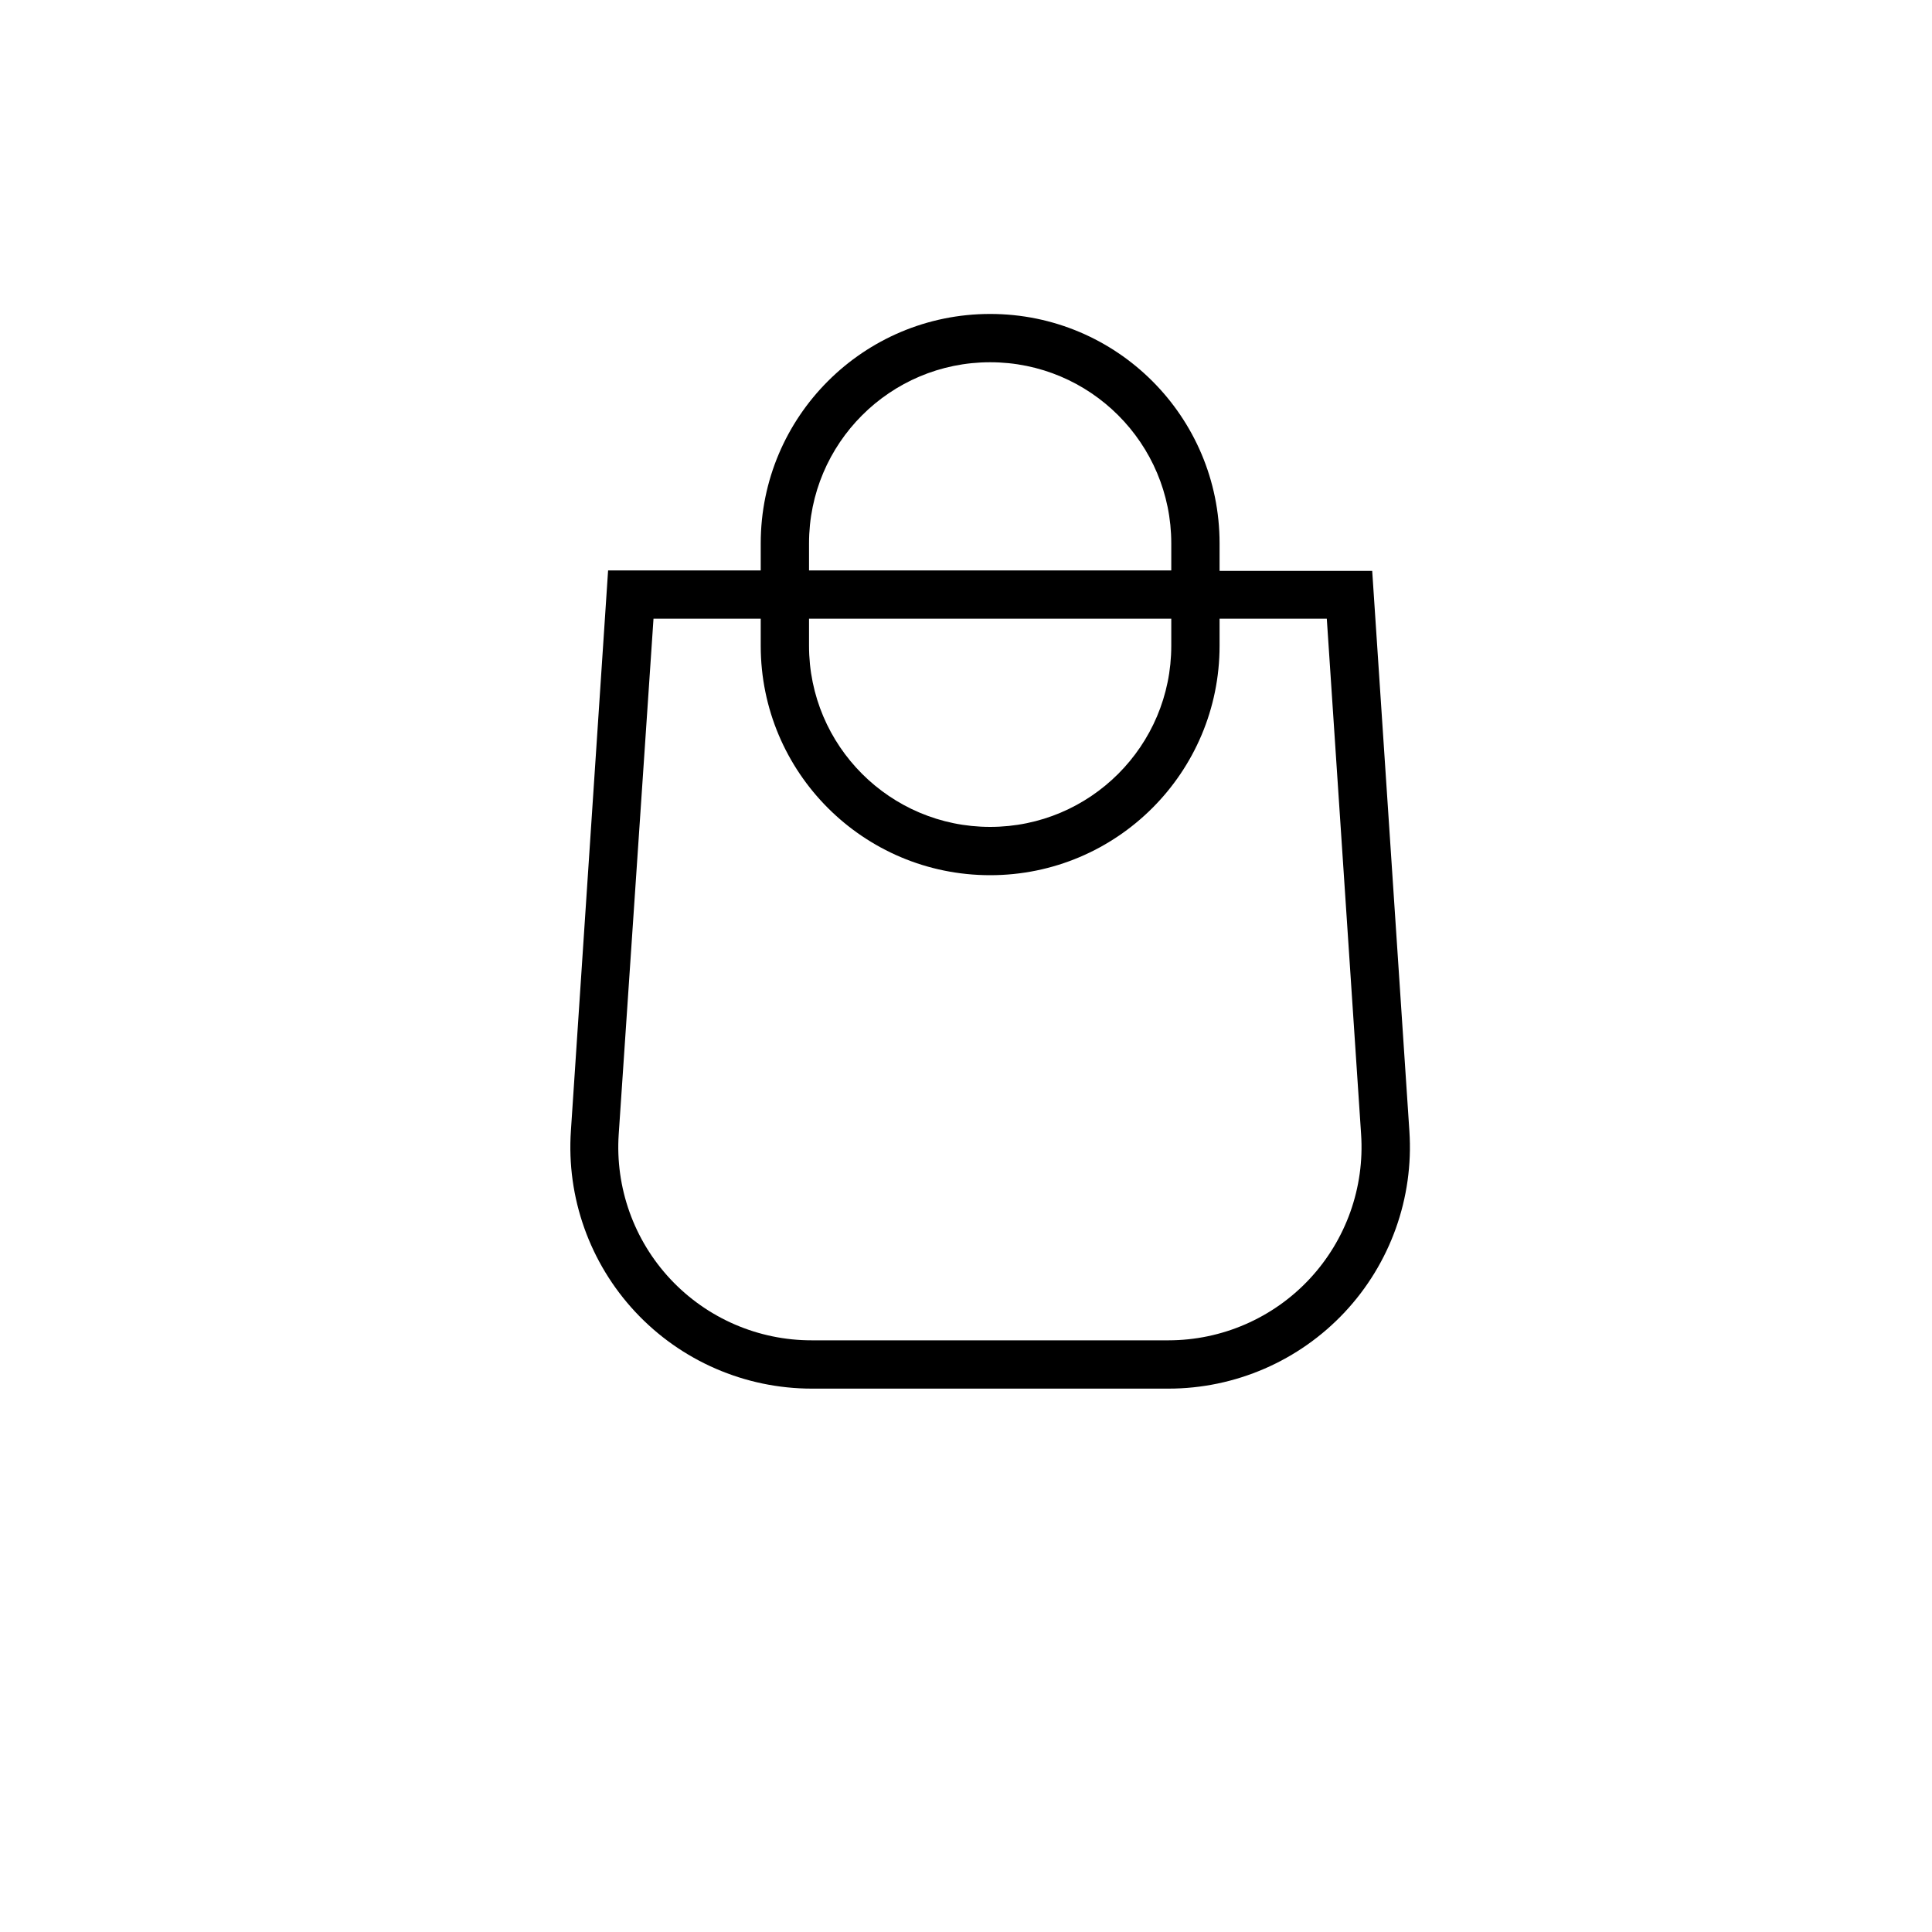
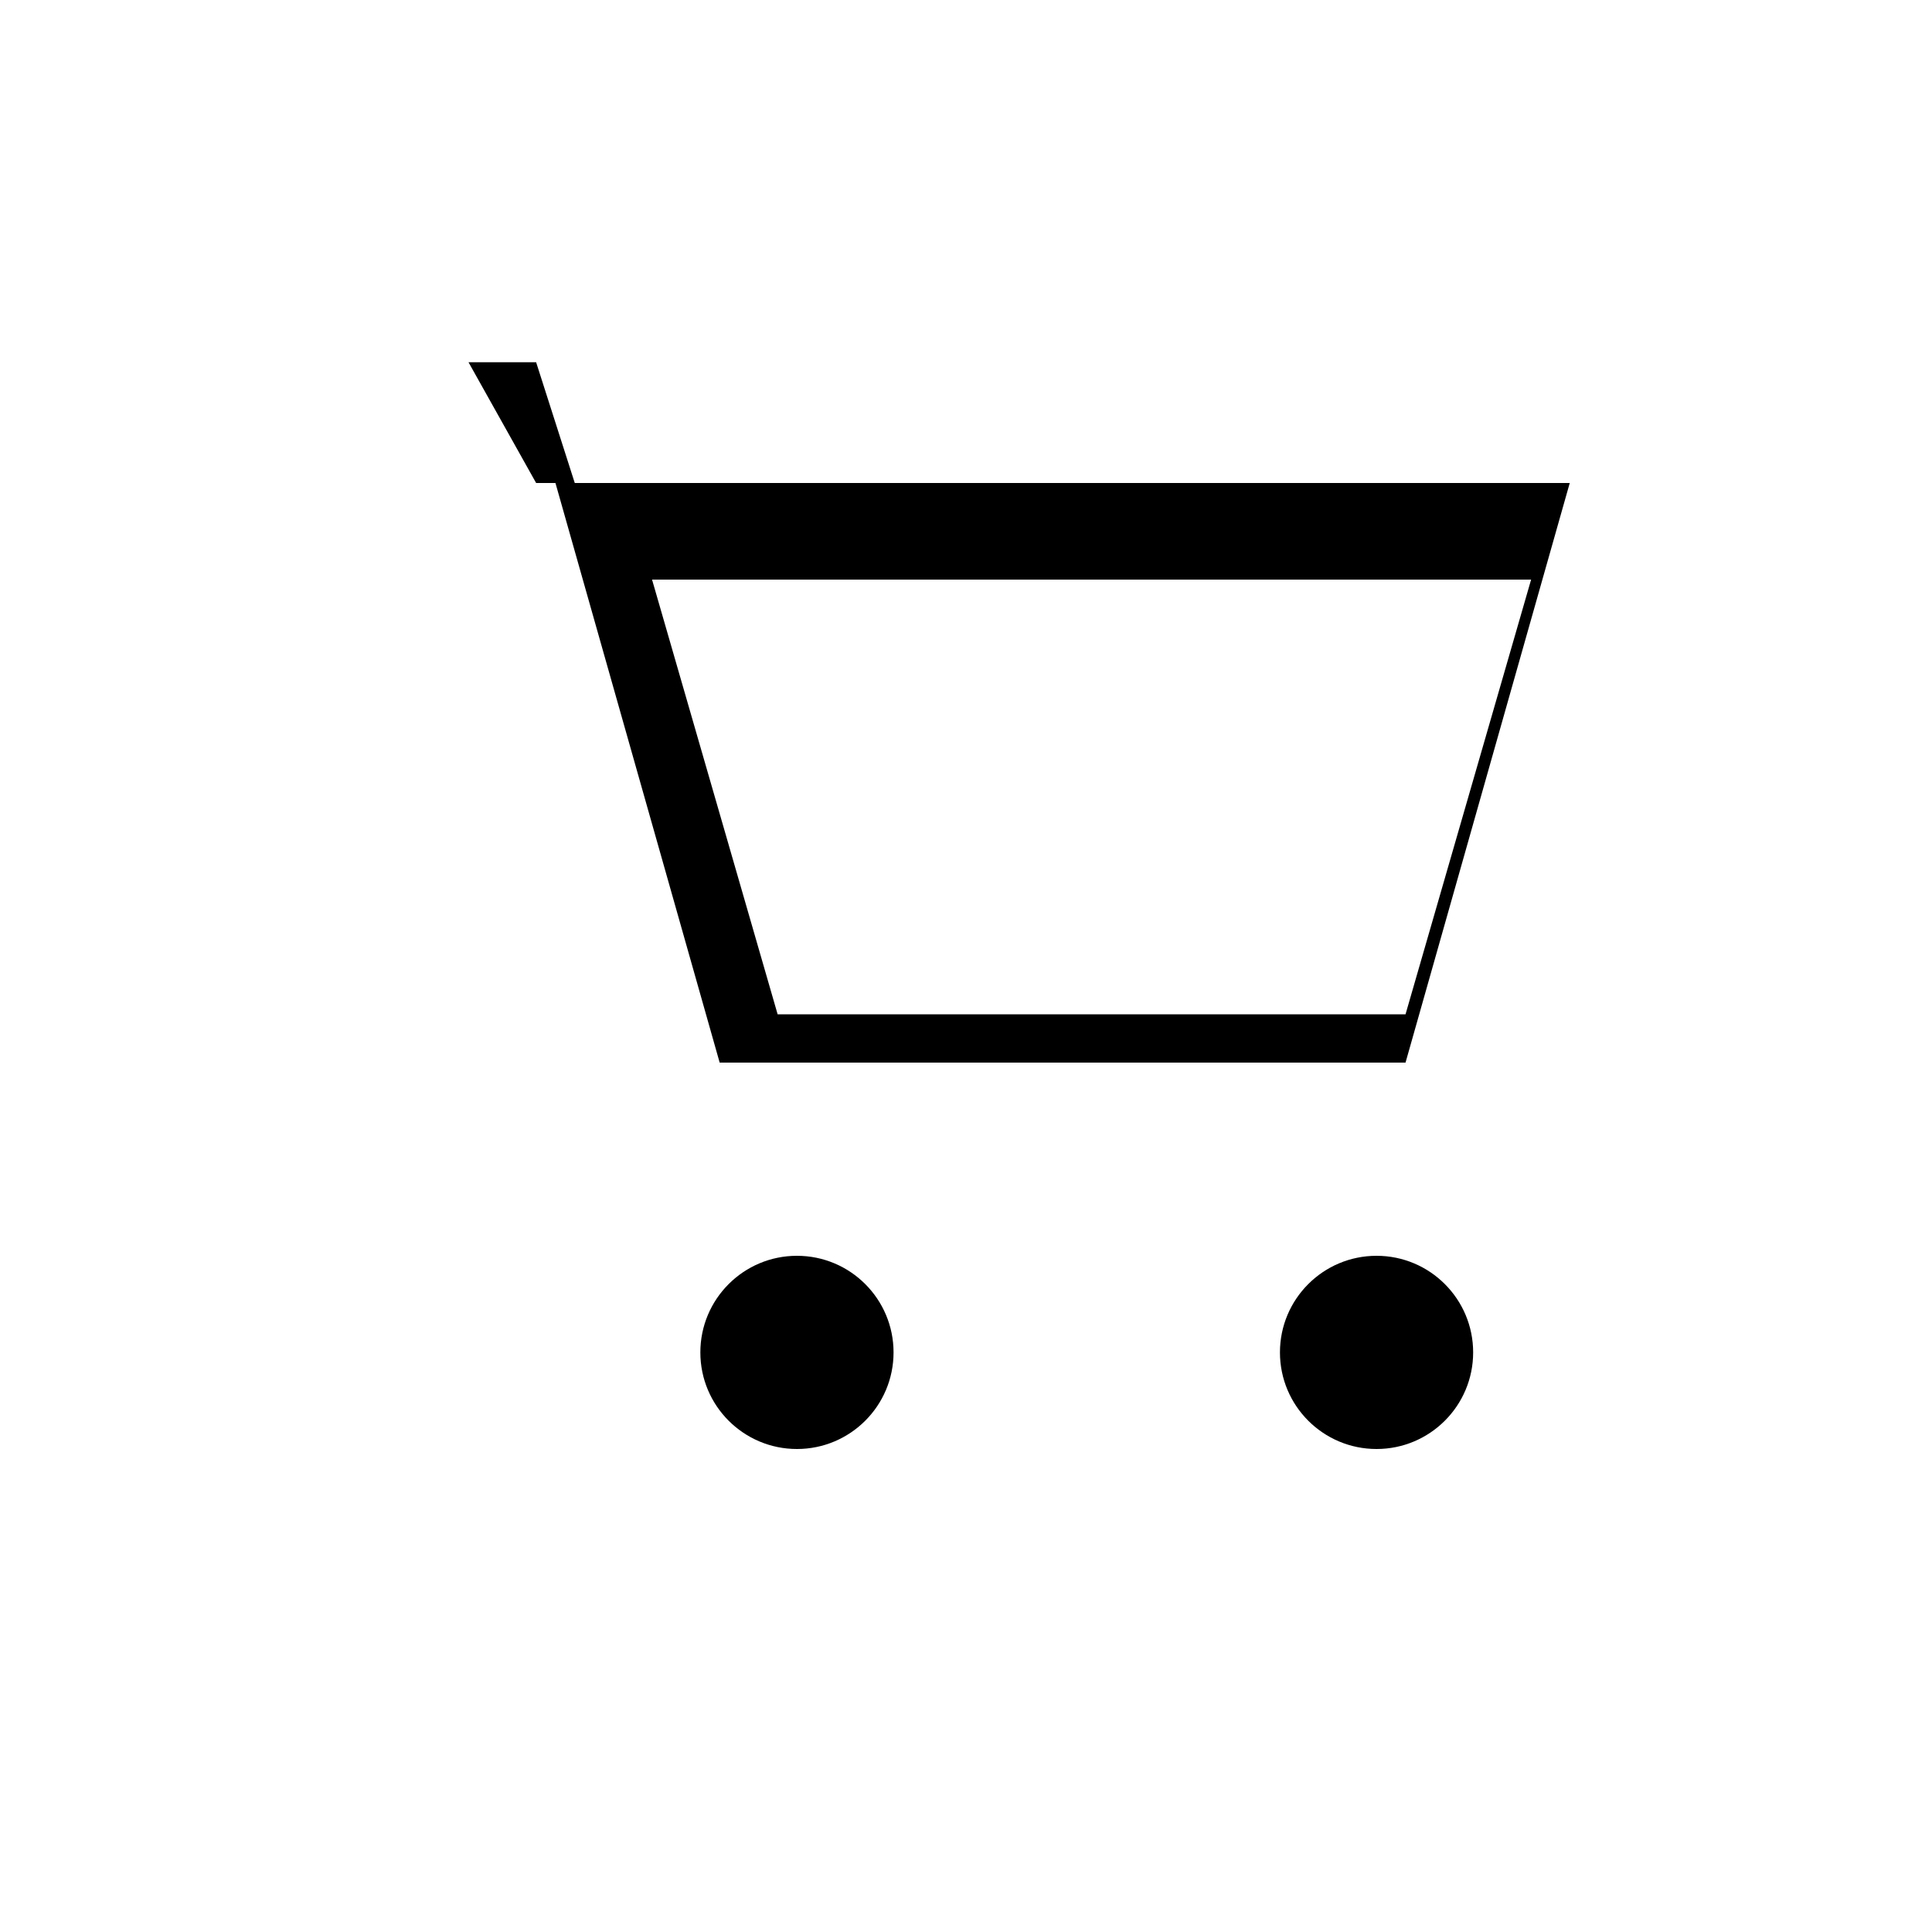
<svg xmlns="http://www.w3.org/2000/svg" fill="none" class="icon icon-cart" viewBox="0 0 40 40">
-   <path fill="currentColor" fill-rule="evenodd" d="M20.5 6.5a4.75 4.75 0 0 0-4.75 4.75v.56h-3.16l-.77 11.6a5 5 0 0 0 4.99 5.34h7.38a5 5 0 0 0 4.99-5.33l-.77-11.6h-3.16v-.57A4.75 4.75 0 0 0 20.5 6.5m3.75 5.31v-.56a3.75 3.75 0 1 0-7.5 0v.56zm-7.5 1h7.5v.56a3.75 3.75 0 1 1-7.5 0zm-1 0v.56a4.75 4.75 0 1 0 9.5 0v-.56h2.22l.71 10.67a4 4 0 0 1-3.99 4.27h-7.38a4 4 0 0 1-4-4.27l.72-10.67z" />
+   <path fill="currentColor" fill-rule="evenodd" d="M7.5 7.5h3.6l.8 2.5h20.6l-3.4 12H14.9L11.5 10h-.4L9.7 7.5zm6 4.5l2.6 9h13l2.6-9zm3 14a2 2 0 1 1 0 4 2 2 0 0 1 0-4m12 0a2 2 0 1 1 0 4 2 2 0 0 1 0-4" />
</svg>
